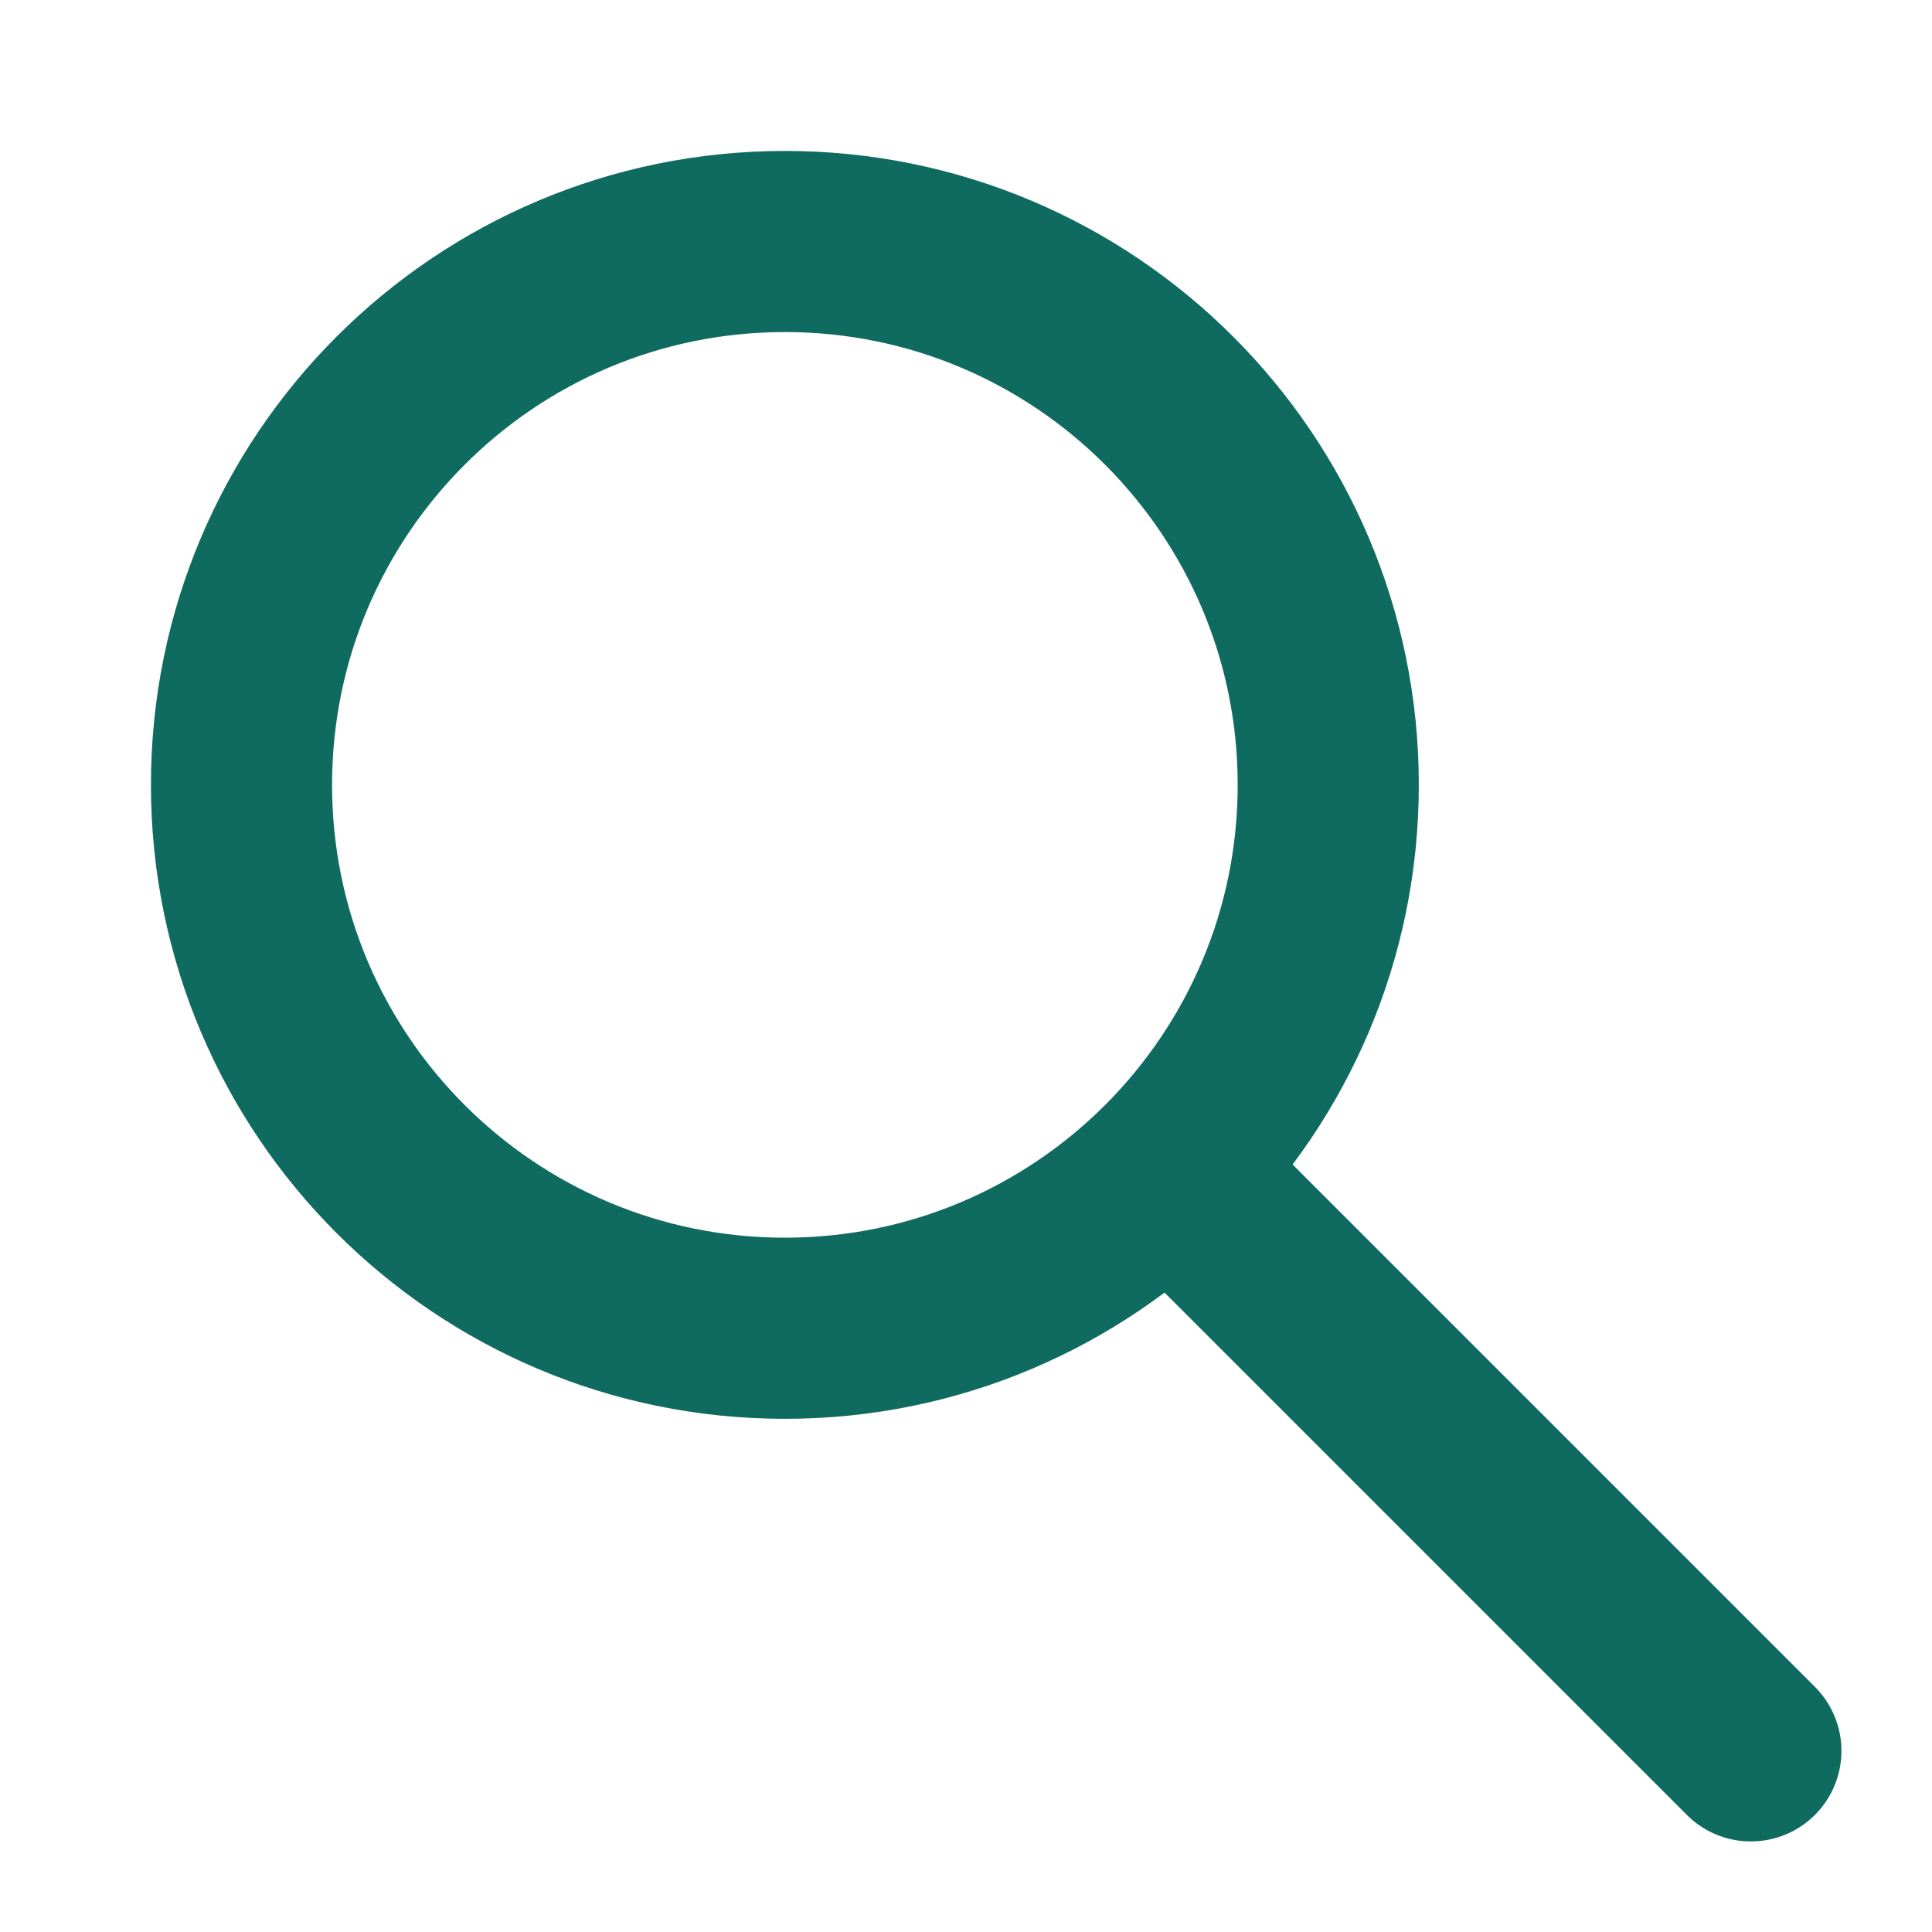
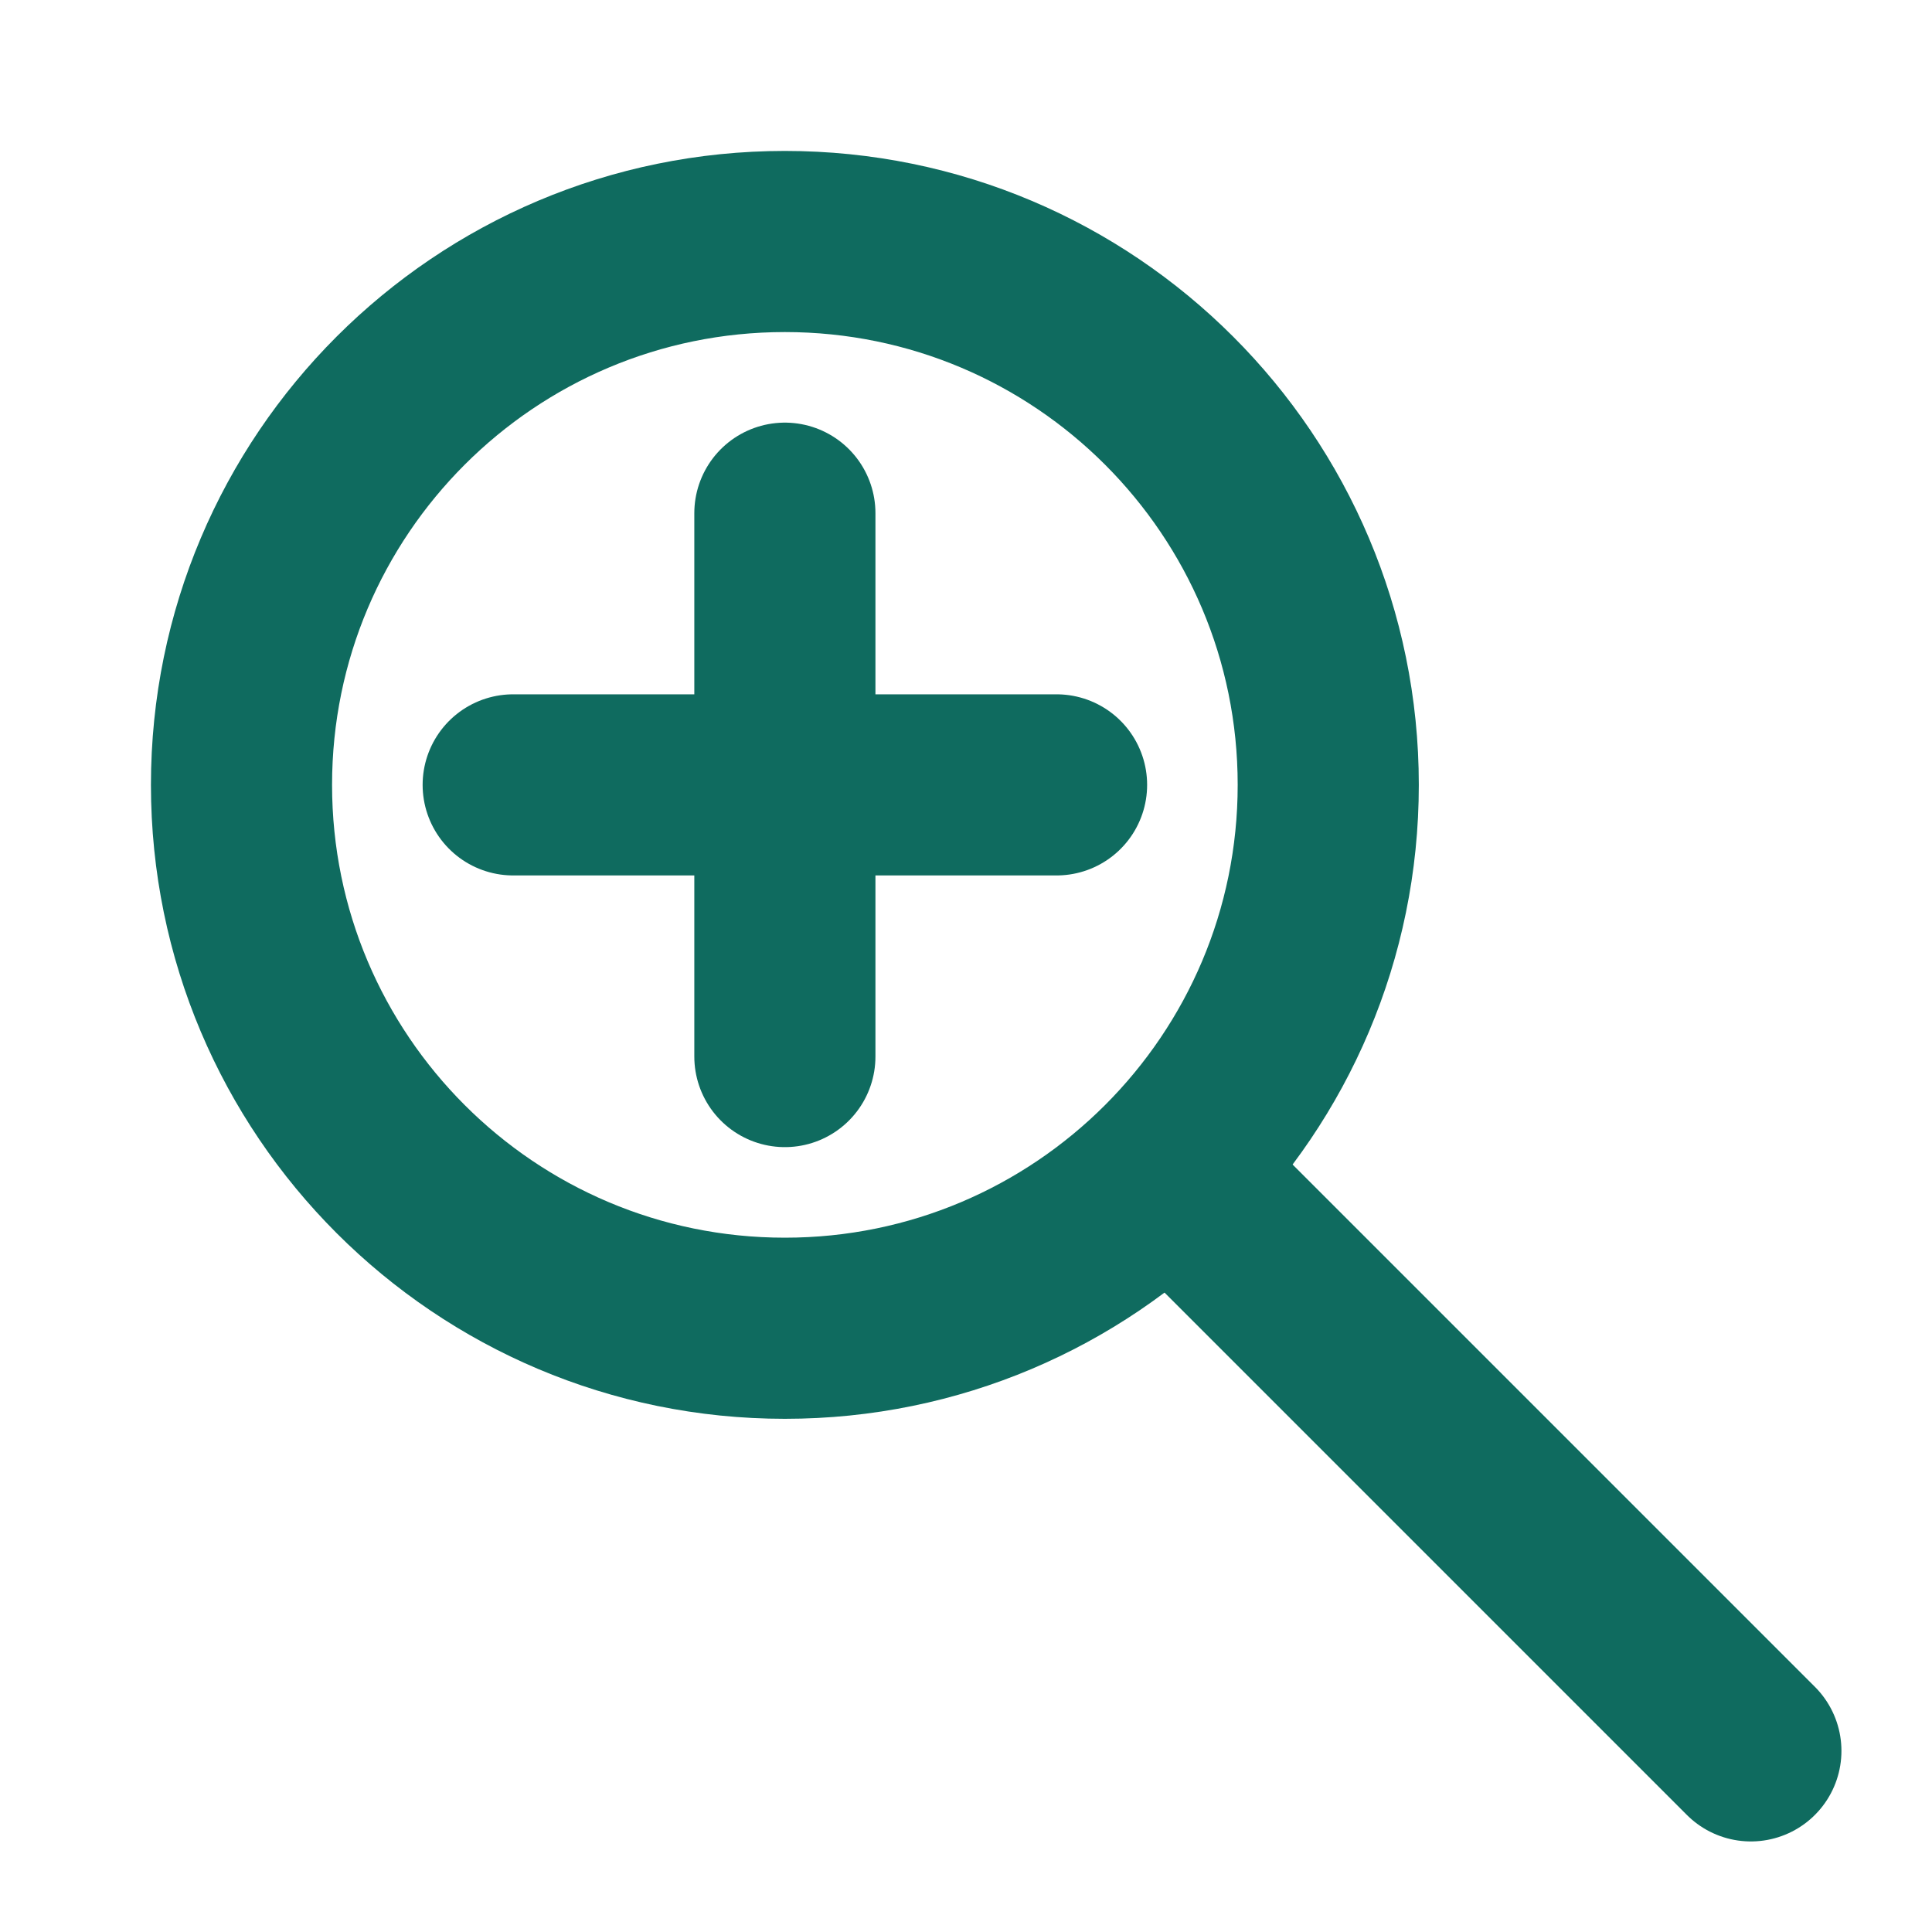
<svg xmlns="http://www.w3.org/2000/svg" viewBox="0 0 32 32" role="img" aria-label="Low Vision Zoom">
-   <circle cx="13" cy="13" r="9" fill="none" stroke="#0f6b5f" stroke-width="3" />
-   <line x1="20" y1="20" x2="29" y2="29" stroke="#0f6b5f" stroke-width="3" stroke-linecap="round" />
+   <style>
+     .s { stroke: #0f6b5f; }
+     @media (prefers-color-scheme: dark) { .s { stroke: #4fd1bd; } }
+   </style>
+   <g class="s" fill="none" stroke-width="3" stroke-linecap="round">
+     <circle cx="13" cy="13" r="9" />
+     <line x1="13" y1="8.5" x2="13" y2="17.5" />
+     <line x1="8.5" y1="13" x2="17.5" y2="13" />
+     <line x1="20" y1="20" x2="29" y2="29" />
+   </g>
</svg>
